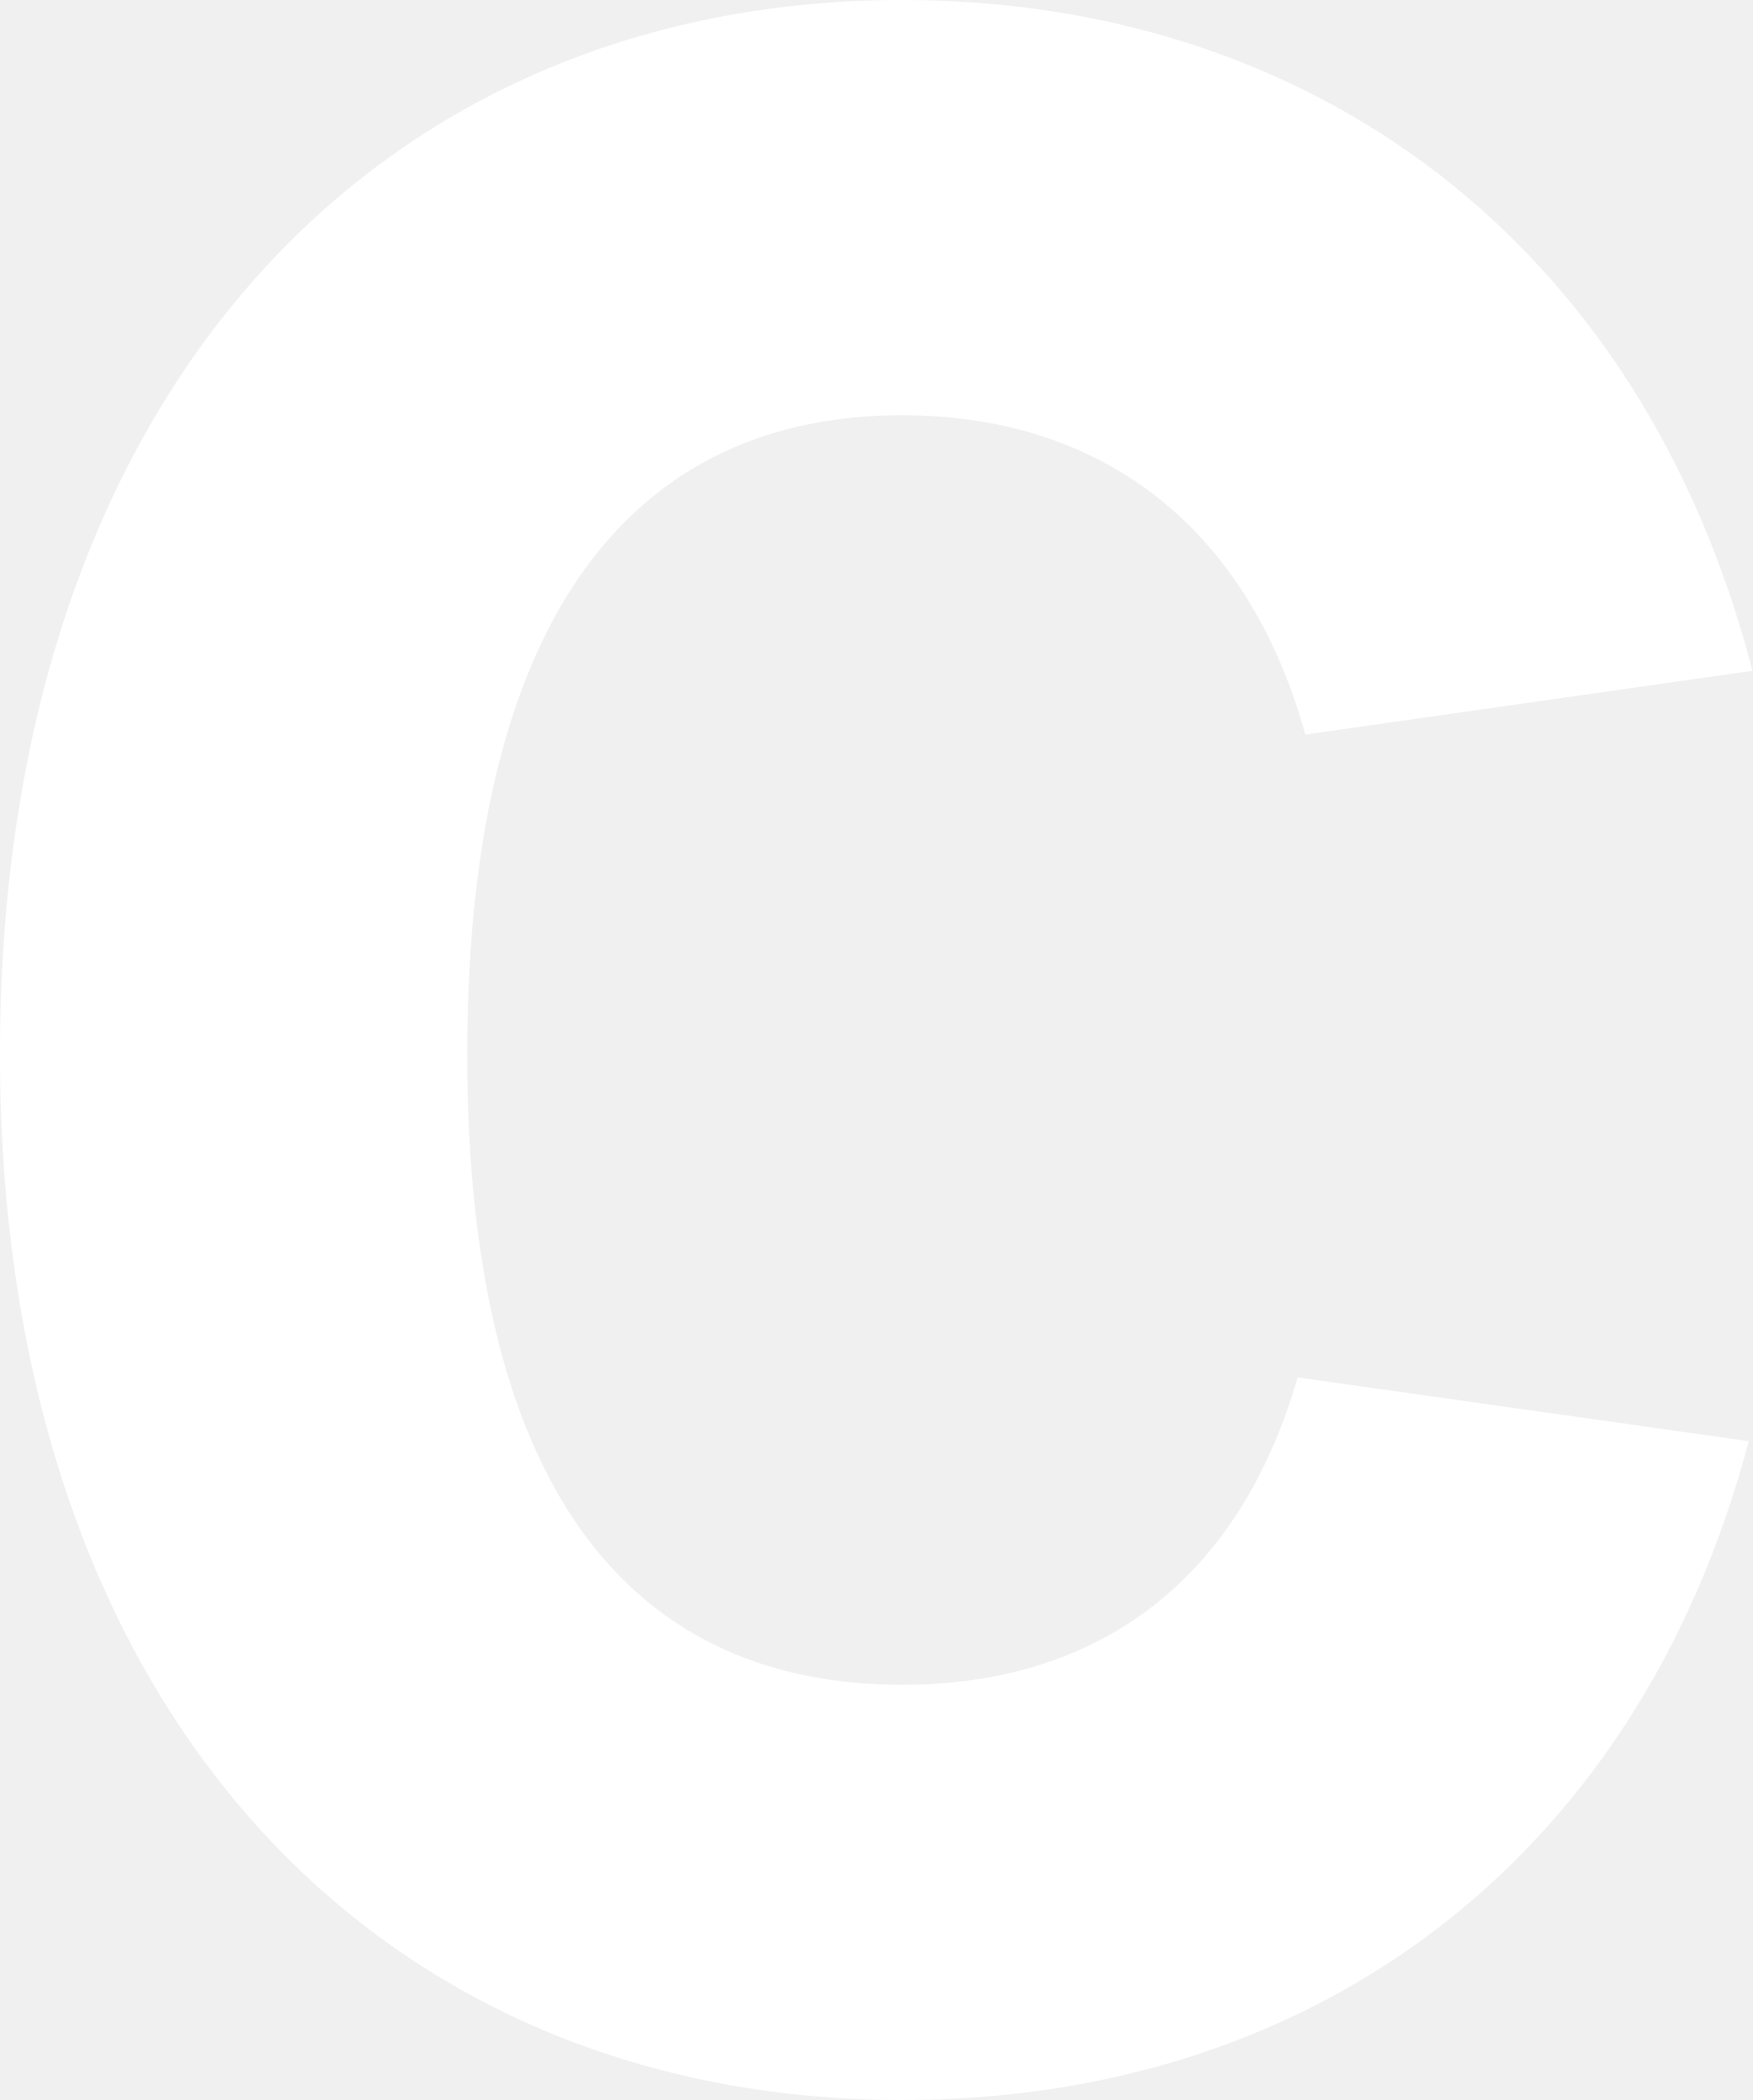
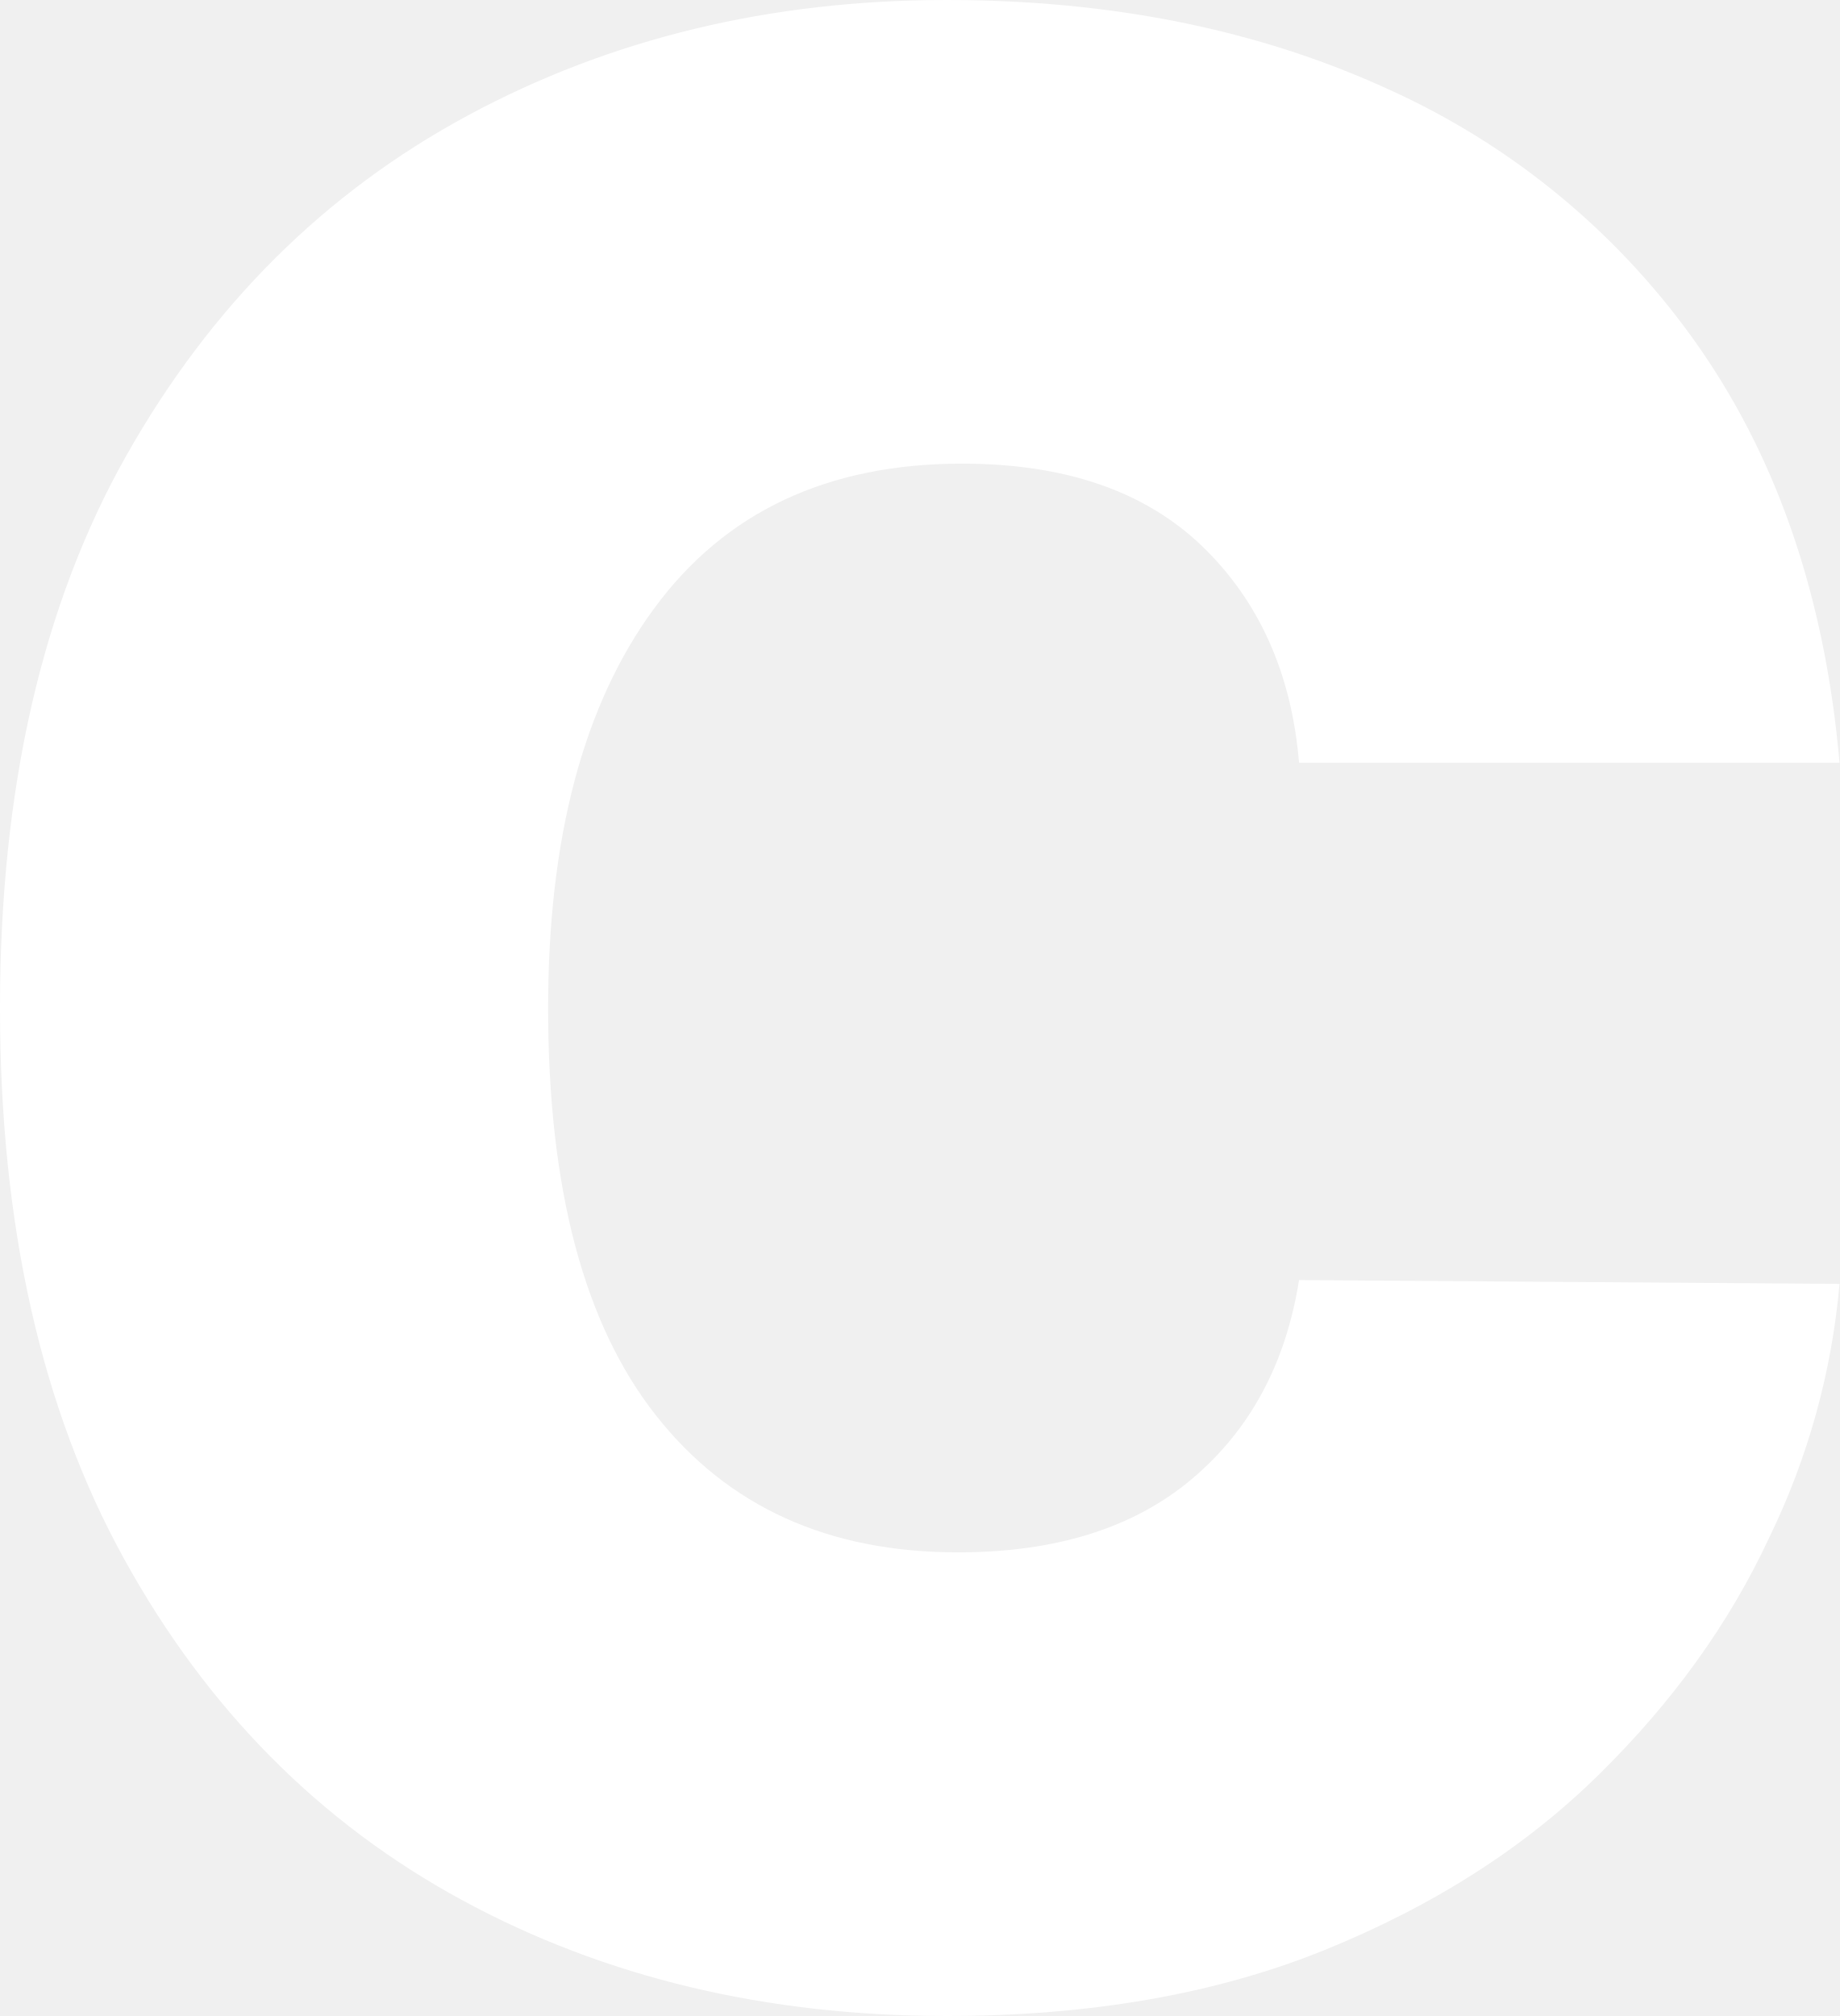
- <svg xmlns="http://www.w3.org/2000/svg" viewBox="0 0 7.475 8.957">
-   <path fill="#FFFFFF" d="M5.568 3.133c-.256-.919-.902-1.362-1.72-1.362-1.106 0-1.855.8-1.855 2.725s.749 2.69 1.855 2.69c.818 0 1.431-.426 1.687-1.311l1.924.272c-.477 1.805-1.873 2.81-3.61 2.81C1.635 8.957 0 7.322 0 4.496 0 1.652 1.635 0 3.848 0c1.737 0 3.15 1.021 3.627 2.861l-1.907.272z" />
+ <svg xmlns="http://www.w3.org/2000/svg" viewBox="0 0 8.182 8.966" preserveAspectRatio="xMidYMin meet">
+   <path fill="#FFFFFF" d="M5.301 6.578c-.259.218-.605.326-1.04.326-.577 0-1.024-.203-1.344-.61-.32-.406-.479-1.01-.479-1.811 0-.758.158-1.352.473-1.779.315-.428.771-.642 1.368-.642.458 0 .813.122 1.068.367.253.244.398.566.431.963h2.404c-.063-.722-.27-1.335-.62-1.841A3.373 3.373 0 0 0 6.173.396C5.597.132 4.943 0 4.21 0c-.784 0-1.494.171-2.13.514S.938 1.36.562 2.026 0 3.511 0 4.483c0 .966.184 1.783.552 2.45.368.668.87 1.174 1.504 1.518s1.353.515 2.154.515c.639 0 1.2-.098 1.683-.294s.889-.455 1.217-.778c.328-.322.582-.674.76-1.057a3.22 3.22 0 0 0 .312-1.127l-2.404-.017c-.059.372-.218.667-.477.885z" />
</svg>
